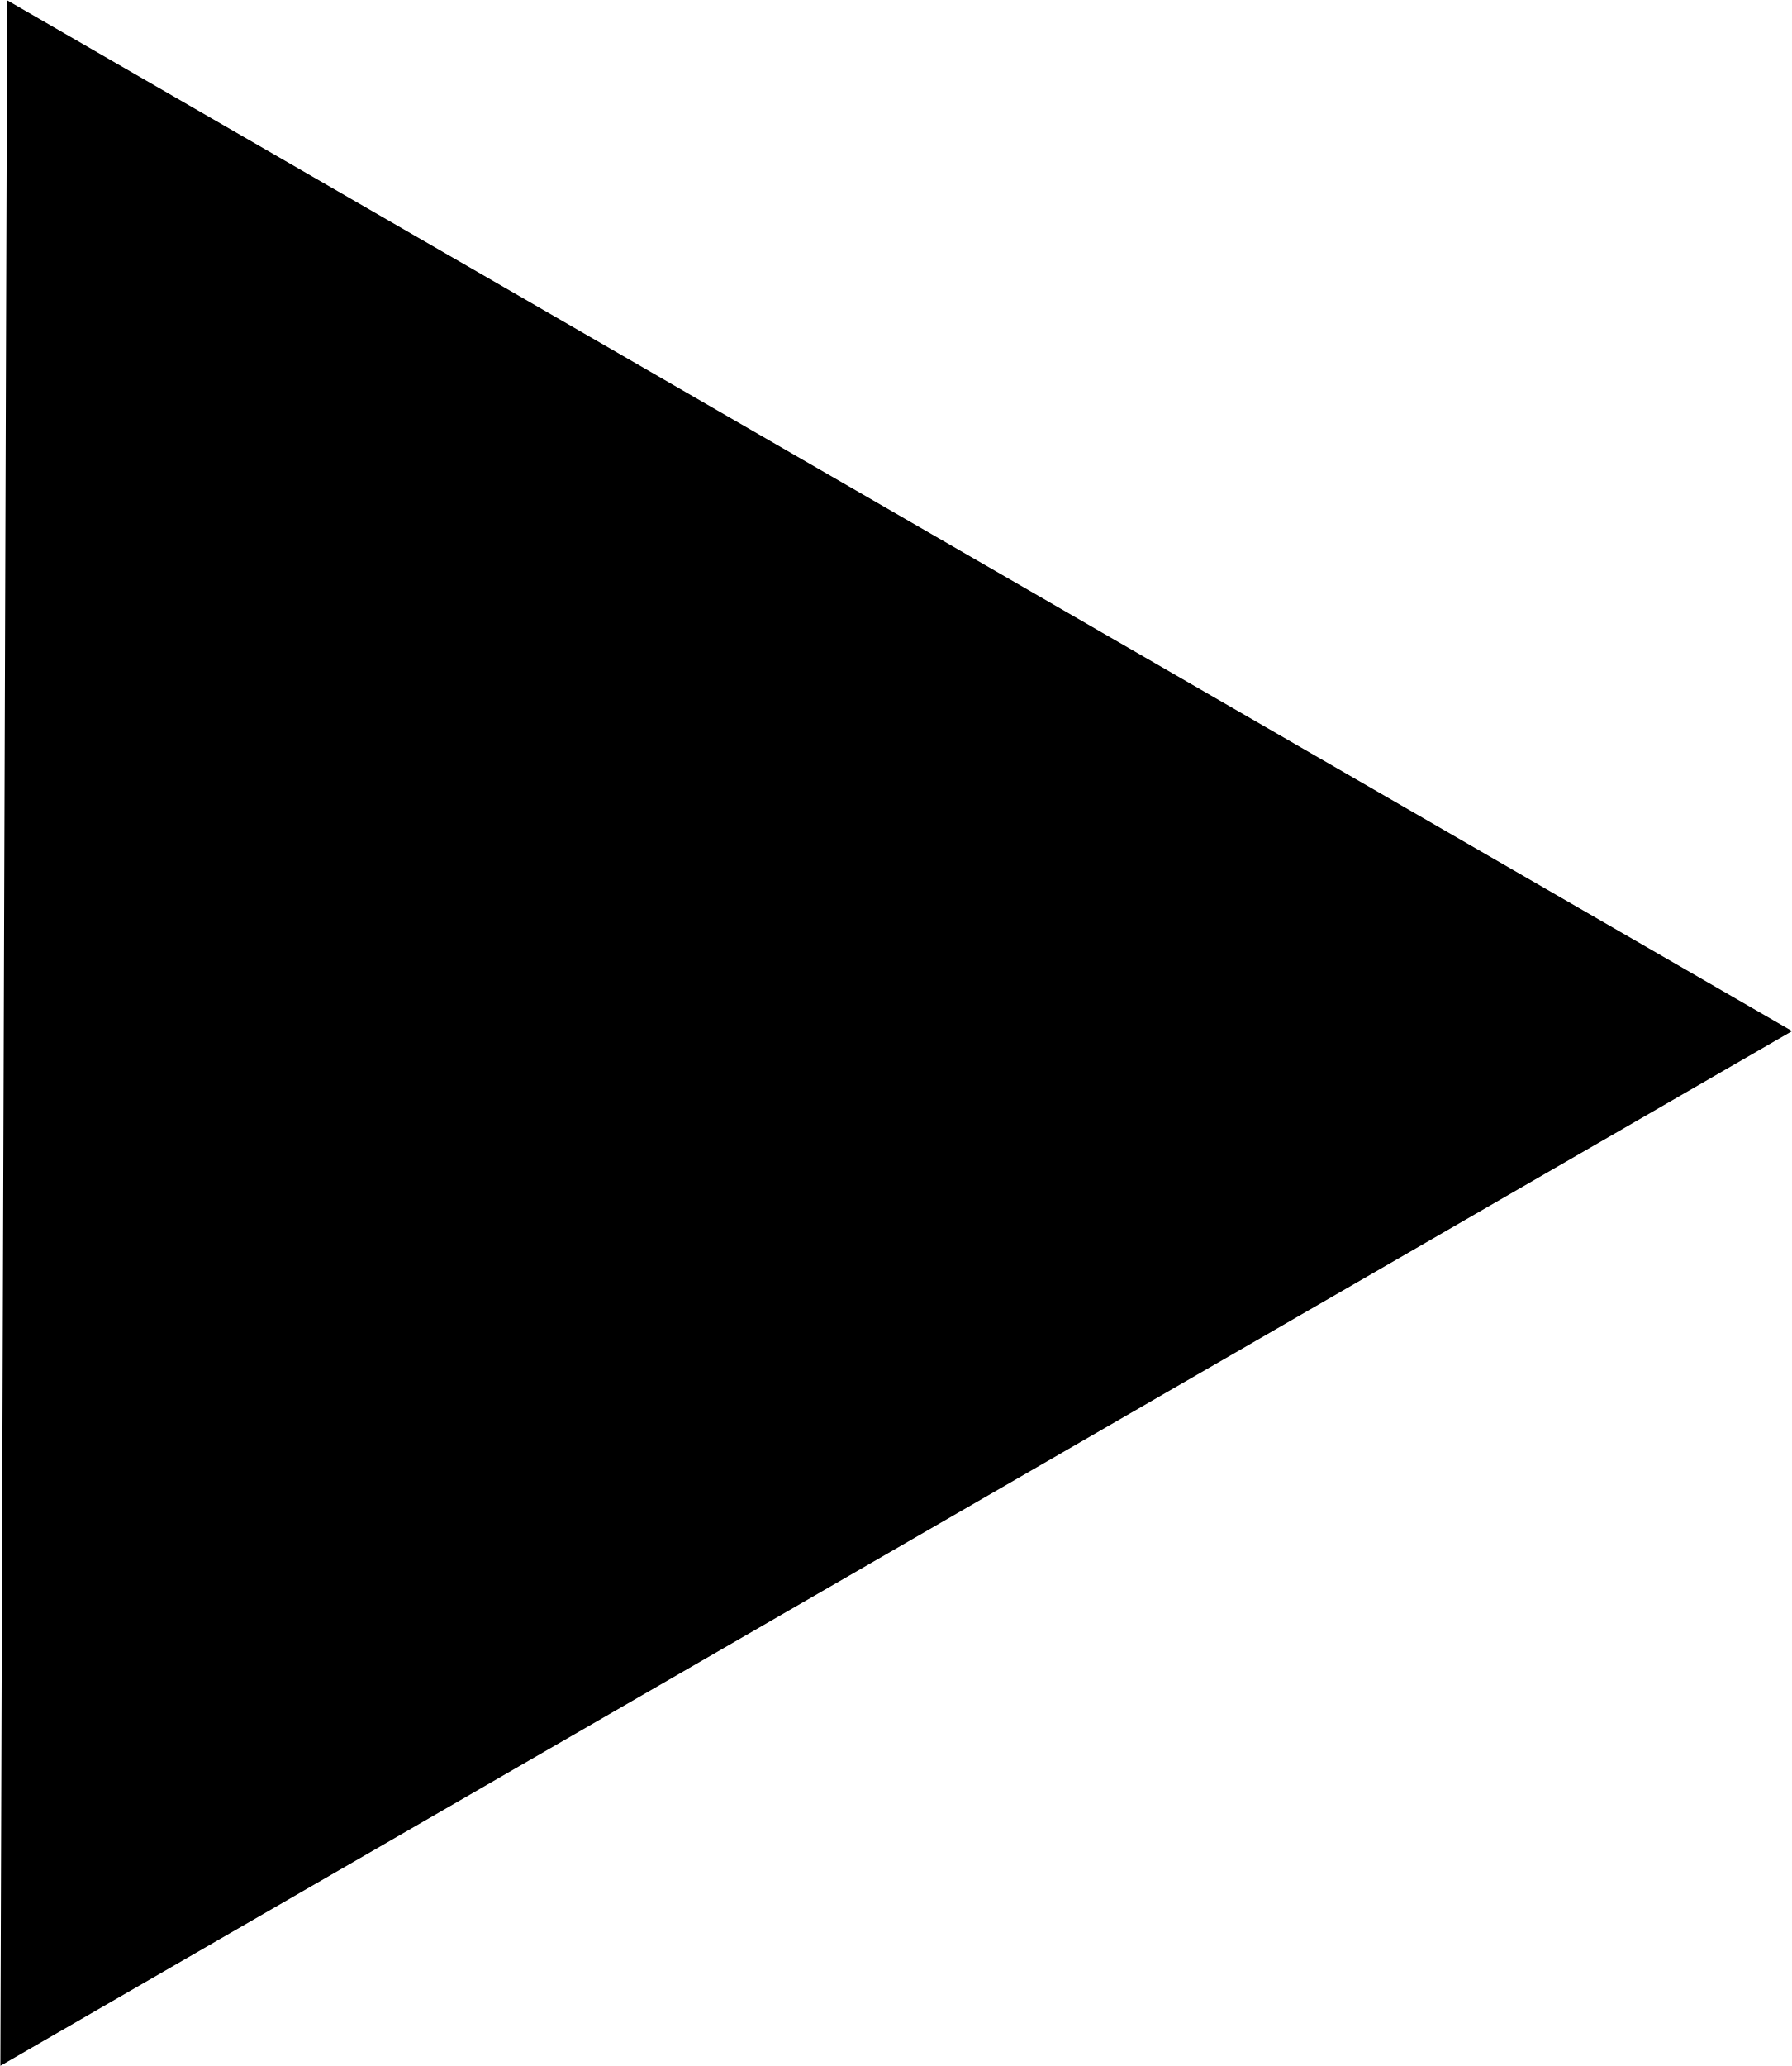
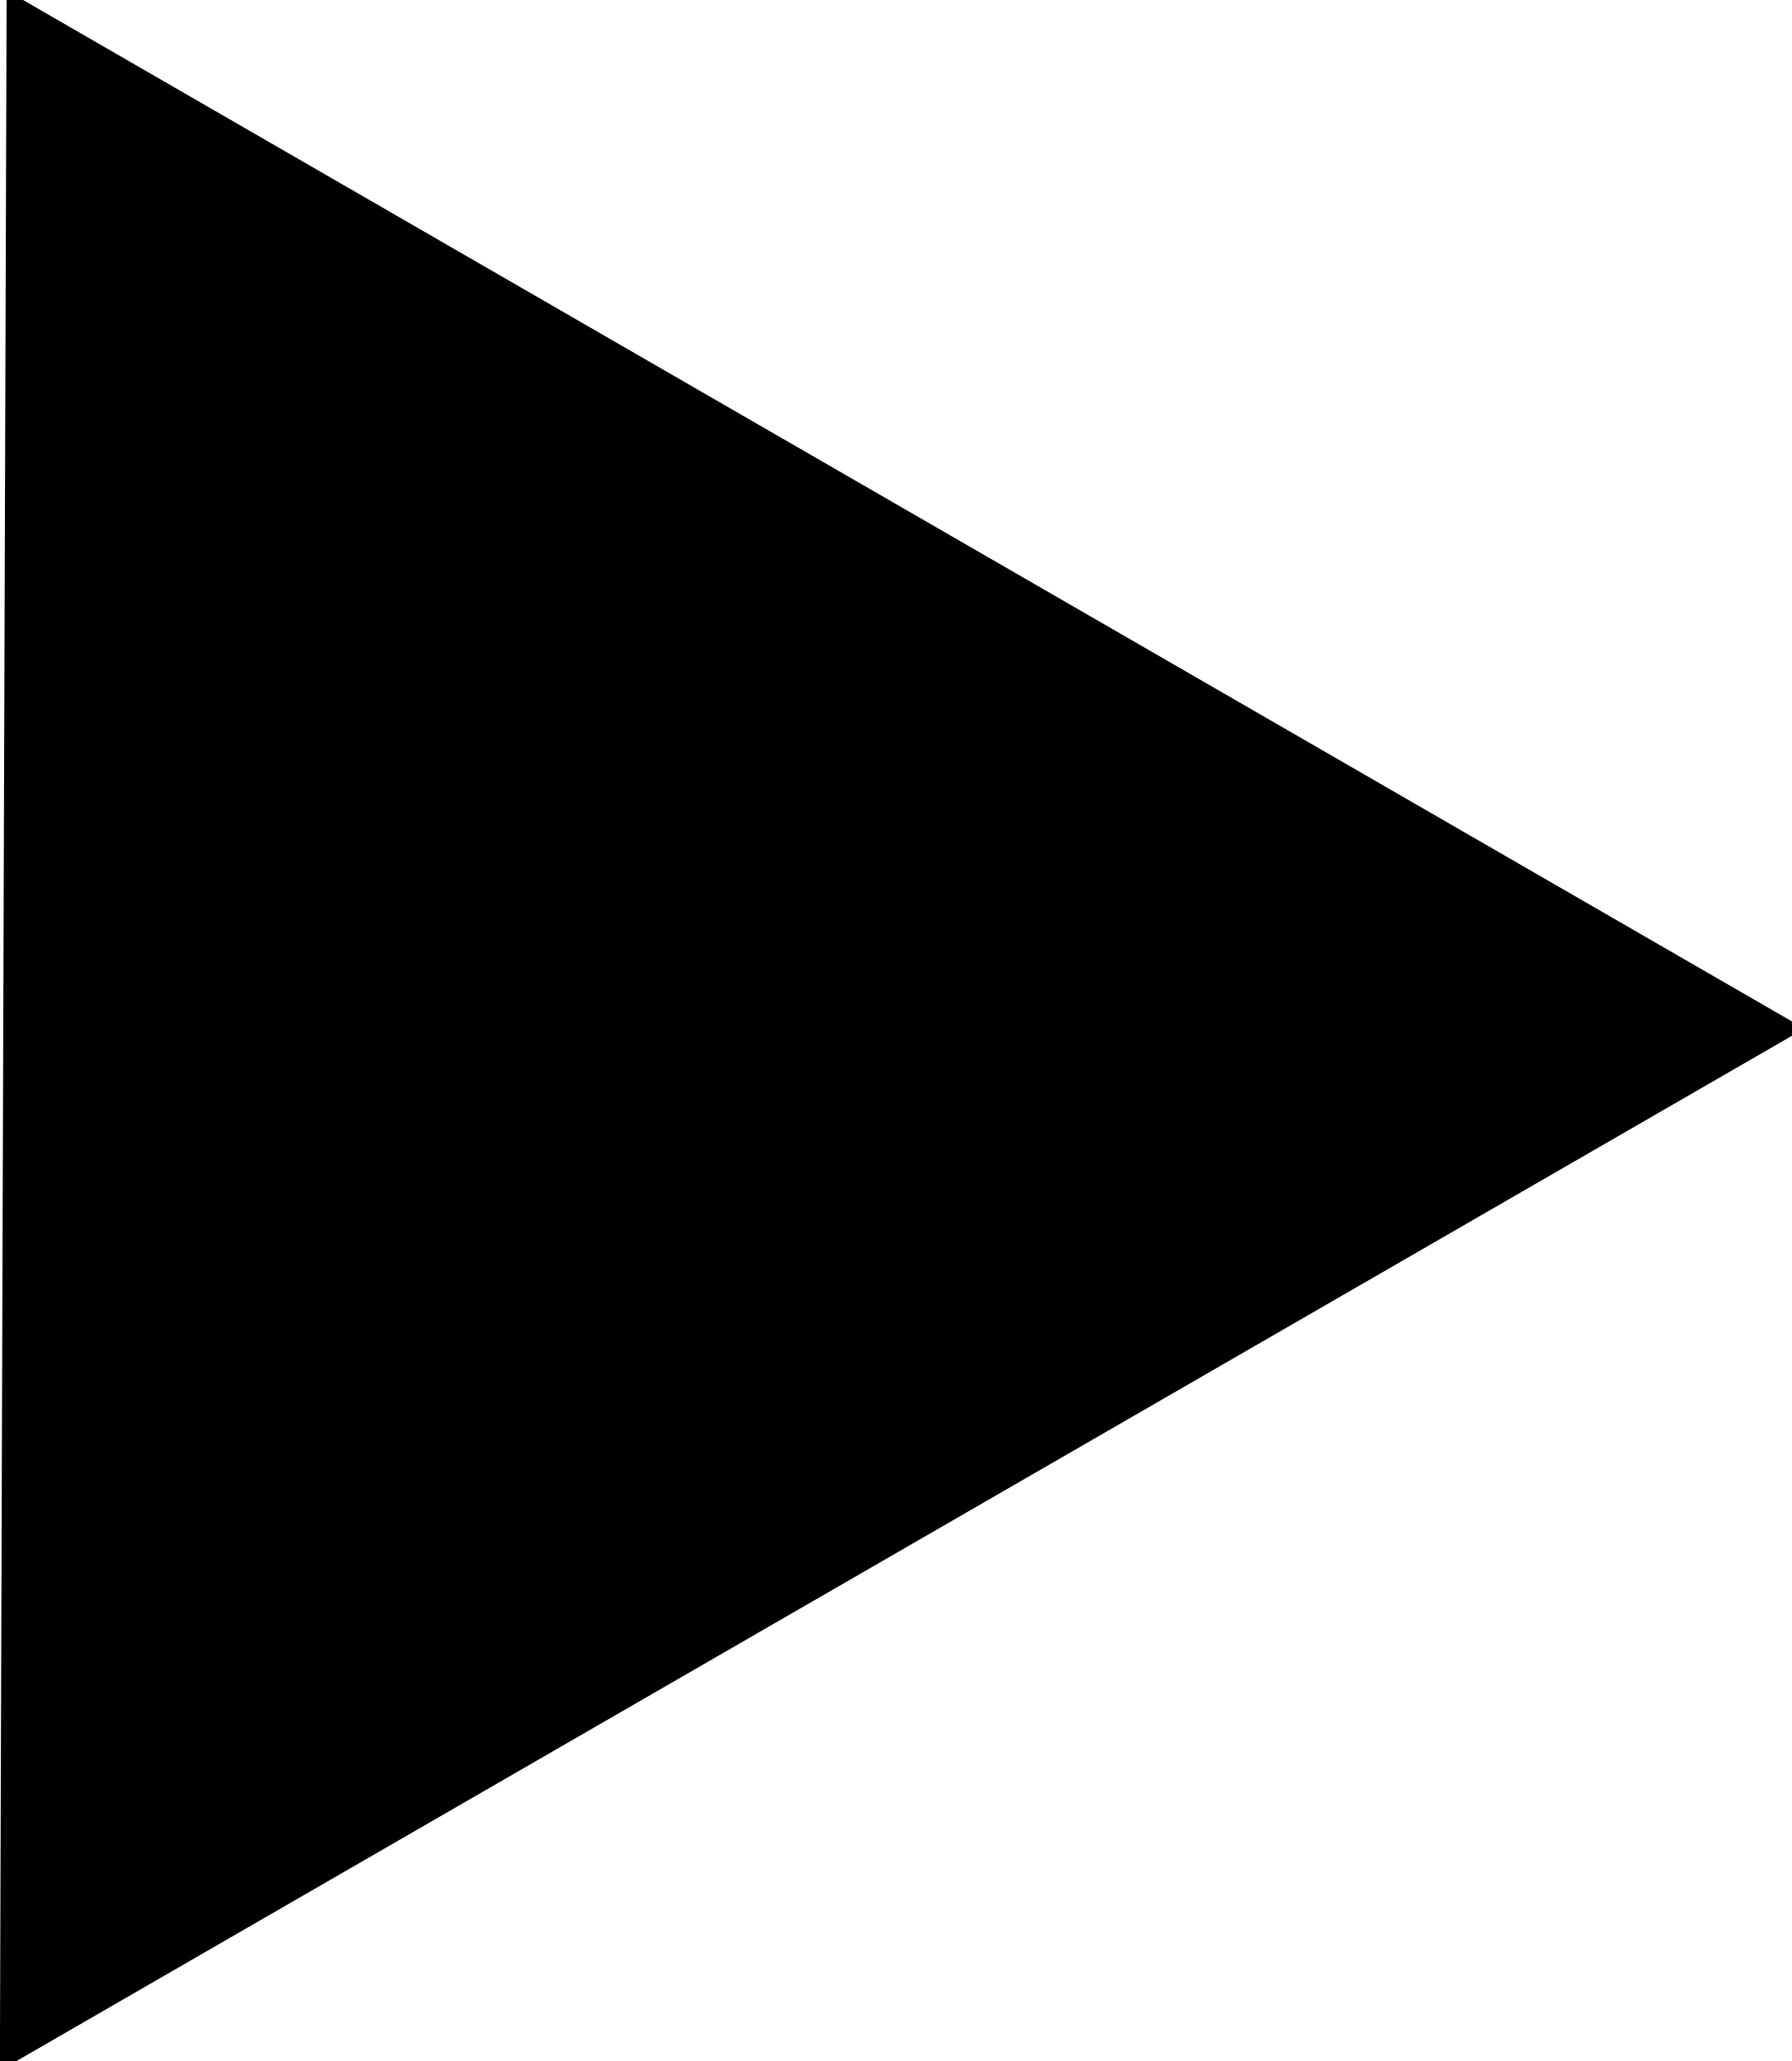
- <svg xmlns="http://www.w3.org/2000/svg" width="69.781" height="80.438" id="svg3125" version="1.1">
+ <svg xmlns="http://www.w3.org/2000/svg" width="12.989" height="14.941" id="svg3125" version="1.1">
  <defs id="defs3127" />
-   <g id="layer1" transform="translate(-206.625,-540.6562)">
-     <path style="fill:#000000;fill-opacity:1;stroke:#000000;stroke-width:1px;stroke-linecap:butt;stroke-linejoin:miter;stroke-opacity:1" d="m 207.143,620.219 68.274,-39.418 -68.016,-39.269 z" id="path3133" />
+   <g id="layer1" transform="translate(-234.7854,-573.4052)">
+     <path style="fill:#000000;fill-opacity:1;stroke:#000000;stroke-width:0.188px;stroke-linecap:butt;stroke-linejoin:miter;stroke-opacity:1" d="m 234.879,588.253 12.801,-7.391 -12.753,-7.363 z" id="path3133" />
  </g>
</svg>
